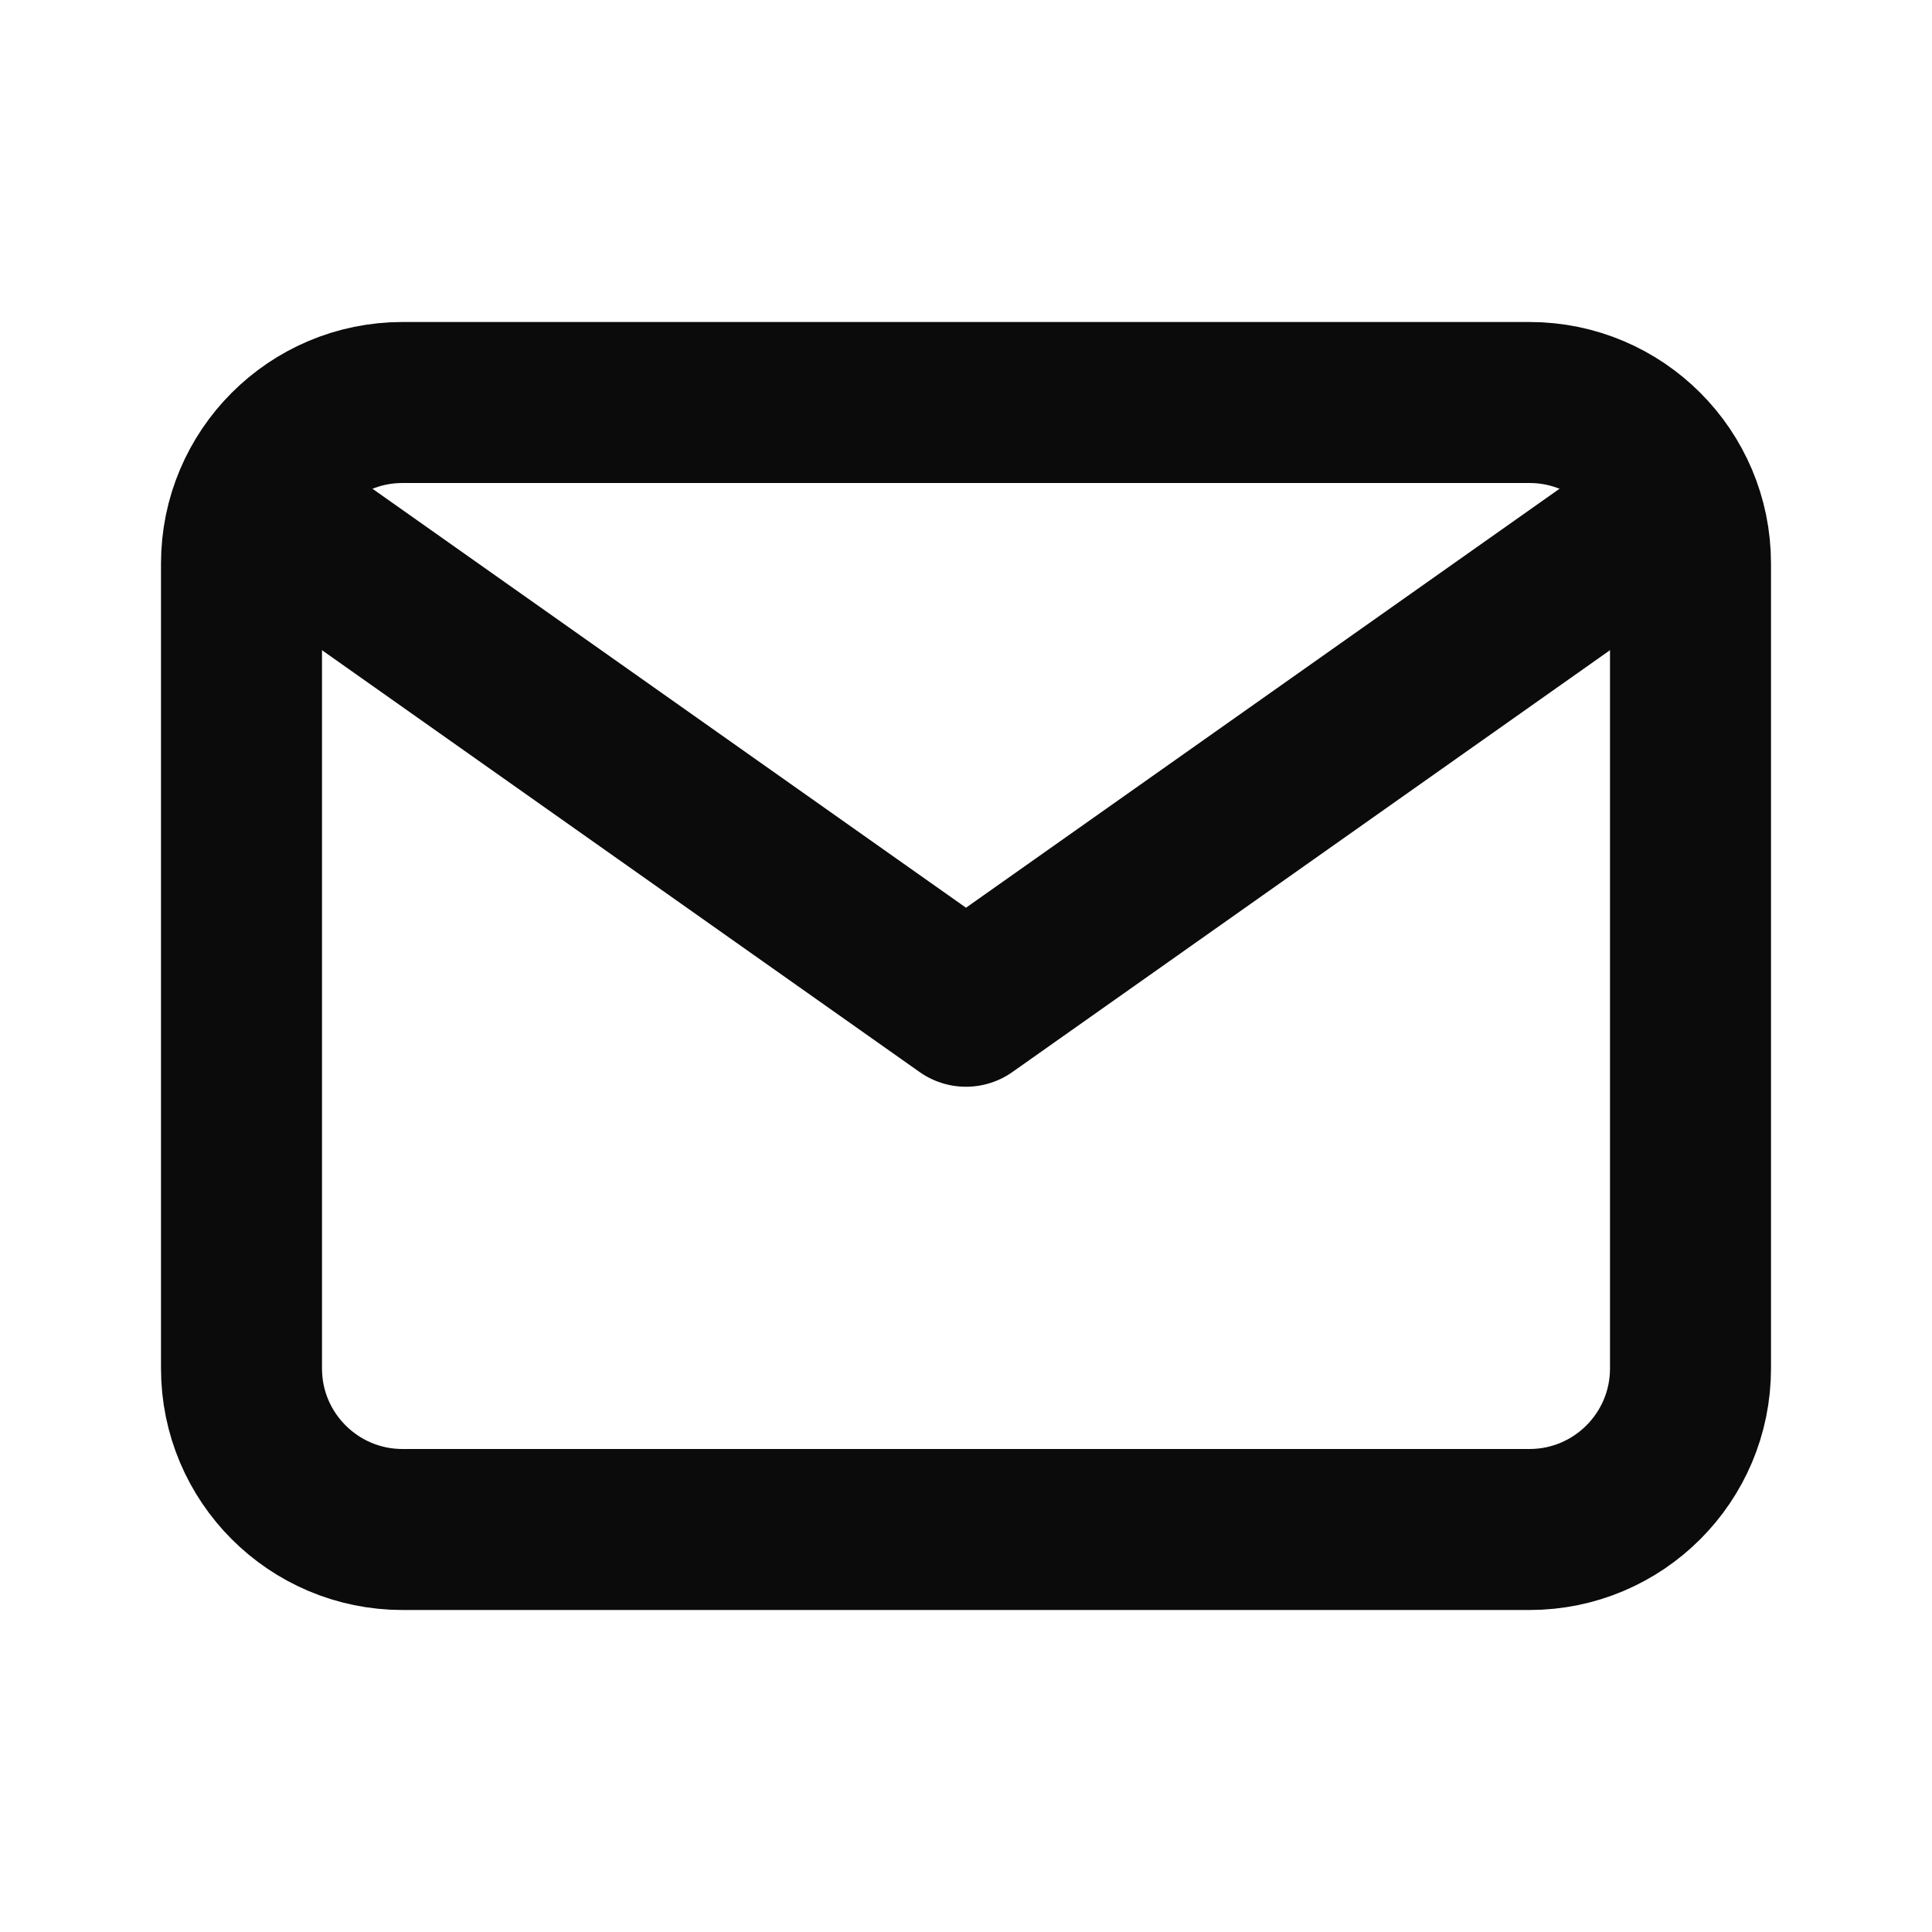
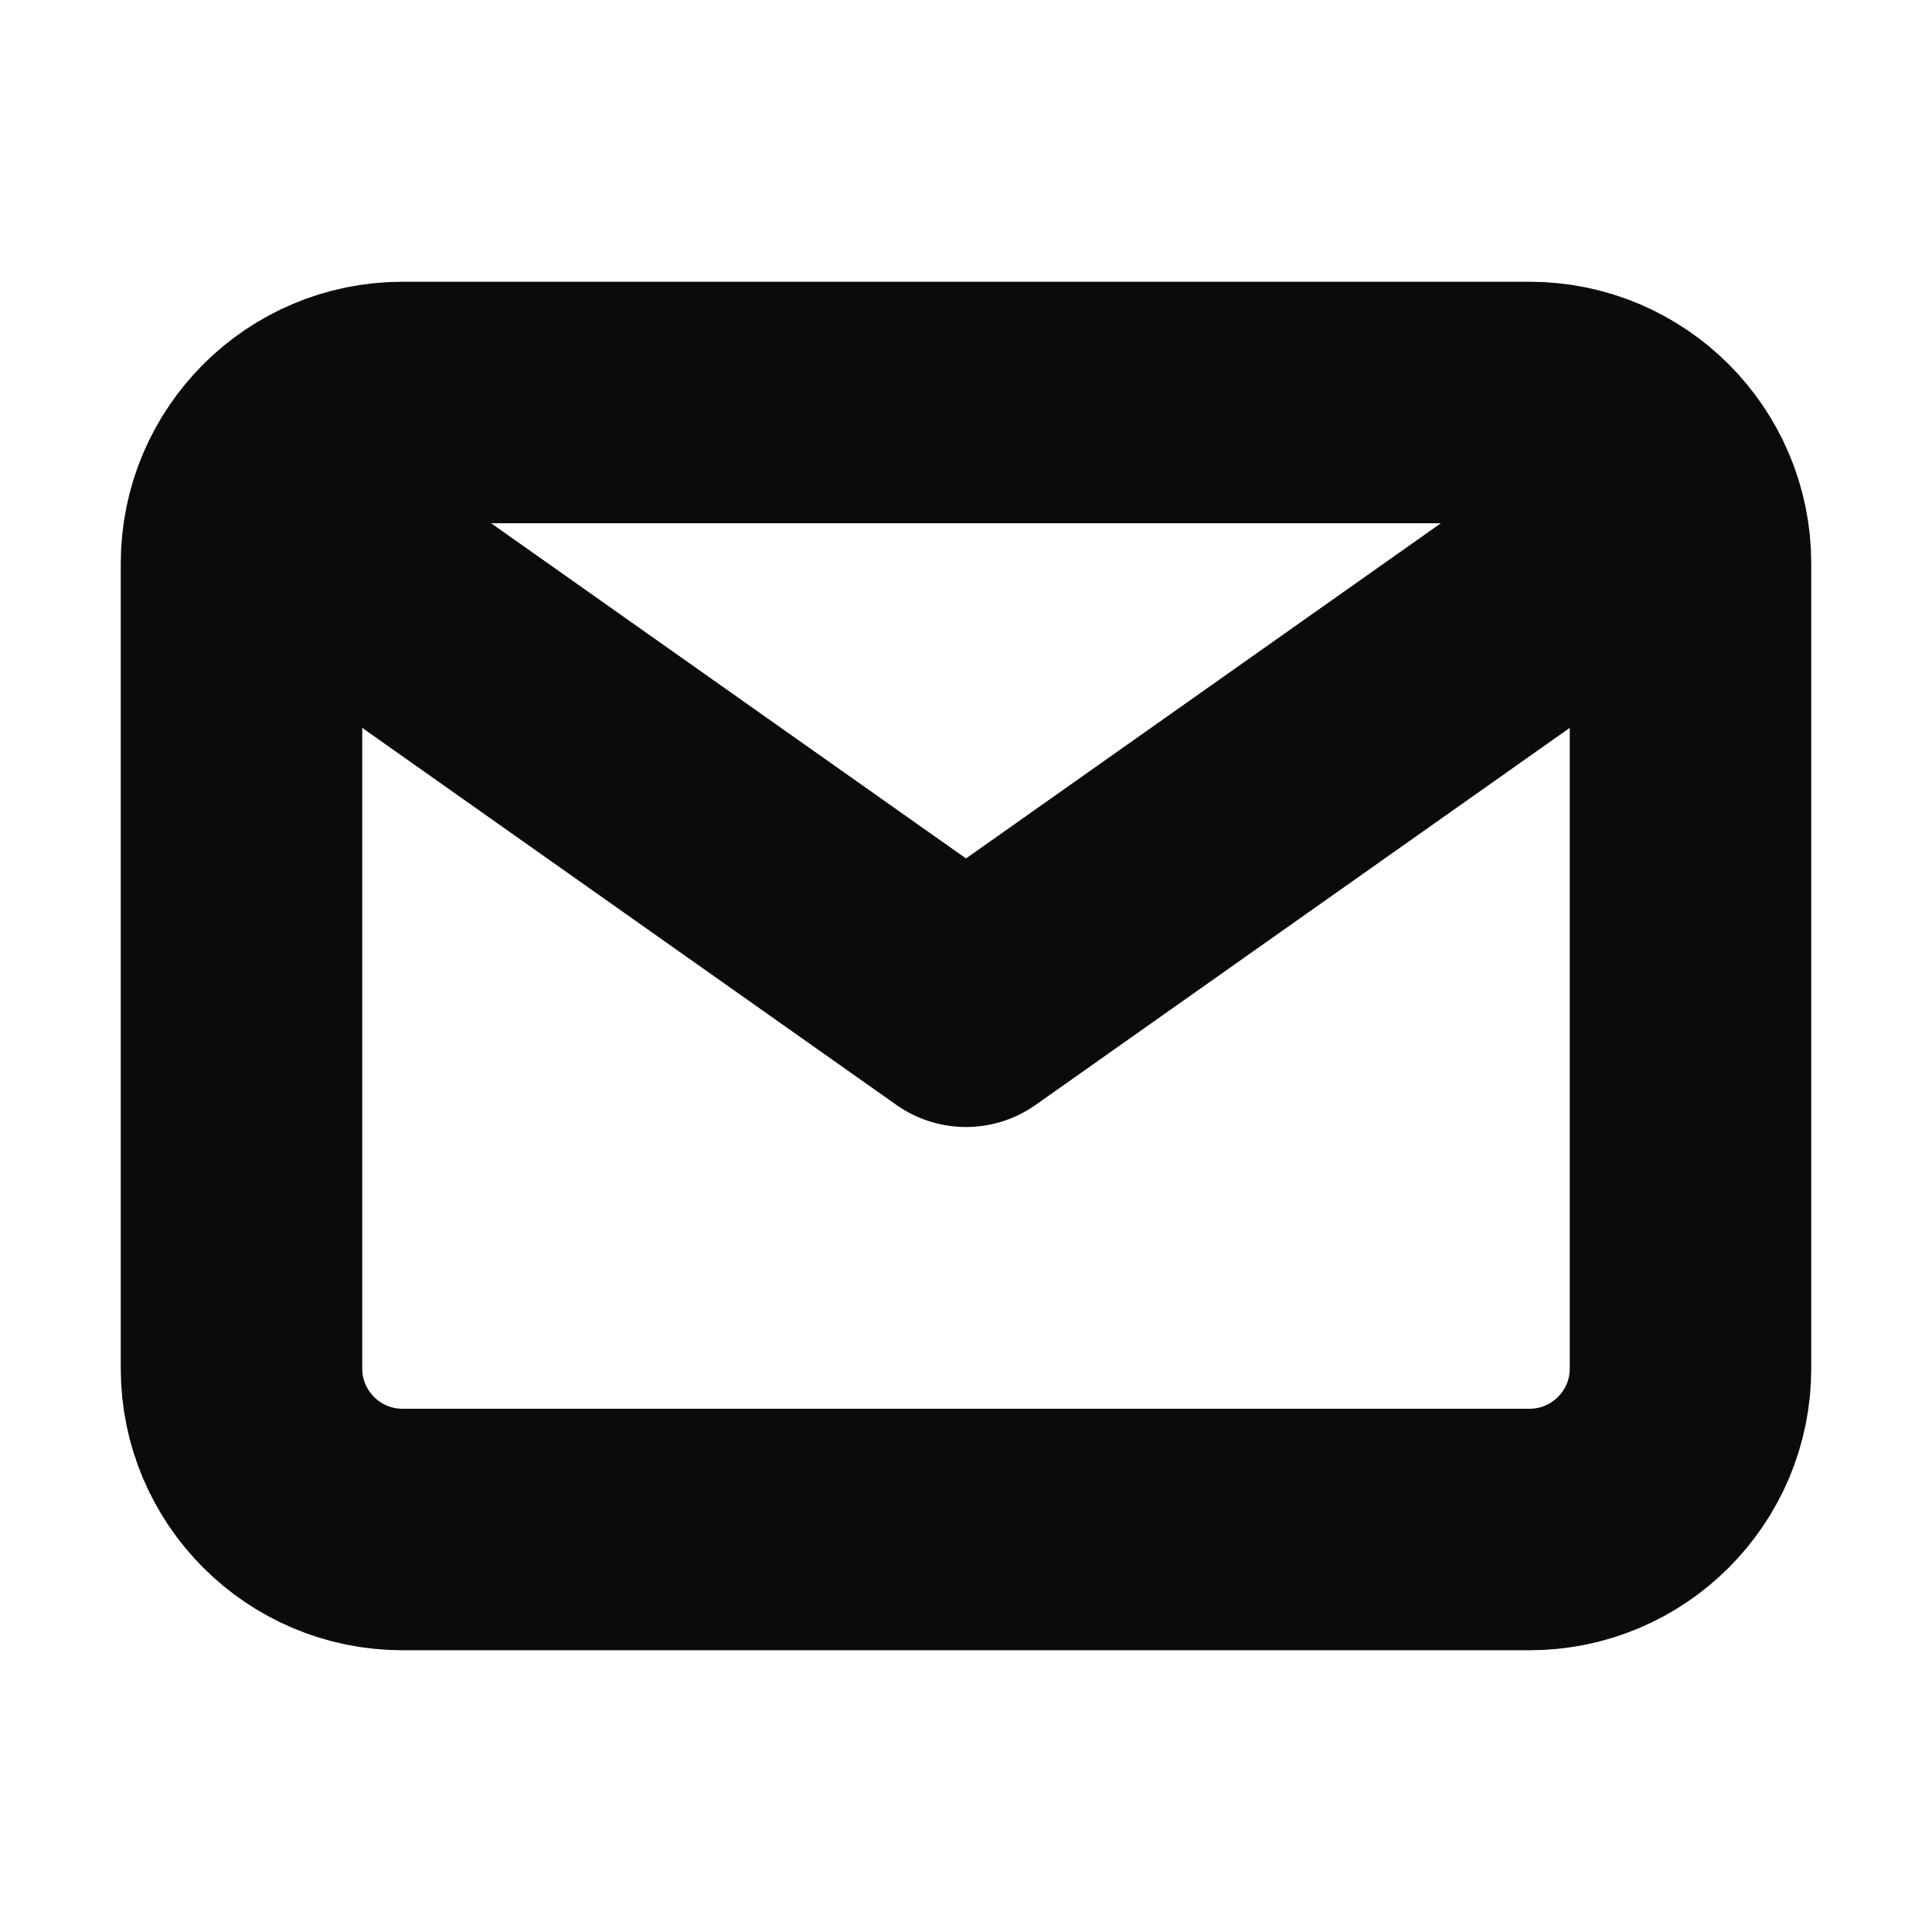
<svg xmlns="http://www.w3.org/2000/svg" preserveAspectRatio="none" overflow="visible" style="display: block;" width="18" height="18" viewBox="0 0 18 18" fill="none">
  <g id="Icon">
-     <path id="Vector" d="M14.25 3.75H3.75C2.922 3.75 2.25 4.422 2.25 5.25V12.75C2.25 13.578 2.922 14.25 3.75 14.25H14.25C15.078 14.25 15.75 13.578 15.75 12.75V5.25C15.75 4.422 15.078 3.75 14.25 3.75Z" stroke="#0B0B0B" stroke-width="1.5" />
-     <path id="Vector_2" d="M2.625 4.875L9 9.375L15.375 4.875" stroke="#0B0B0B" stroke-width="1.5" stroke-linecap="round" stroke-linejoin="round" />
+     <path id="Vector" d="M14.25 3.75H3.75C2.922 3.75 2.25 4.422 2.25 5.25V12.75C2.25 13.578 2.922 14.25 3.75 14.25H14.25C15.078 14.25 15.75 13.578 15.75 12.75V5.25C15.75 4.422 15.078 3.75 14.25 3.75Z" stroke="#0B0B0B" stroke-width="2.25" />
+     <path id="Vector_2" d="M2.625 4.875L9 9.375L15.375 4.875" stroke="#0B0B0B" stroke-width="2.25" stroke-linecap="round" stroke-linejoin="round" />
  </g>
</svg>
